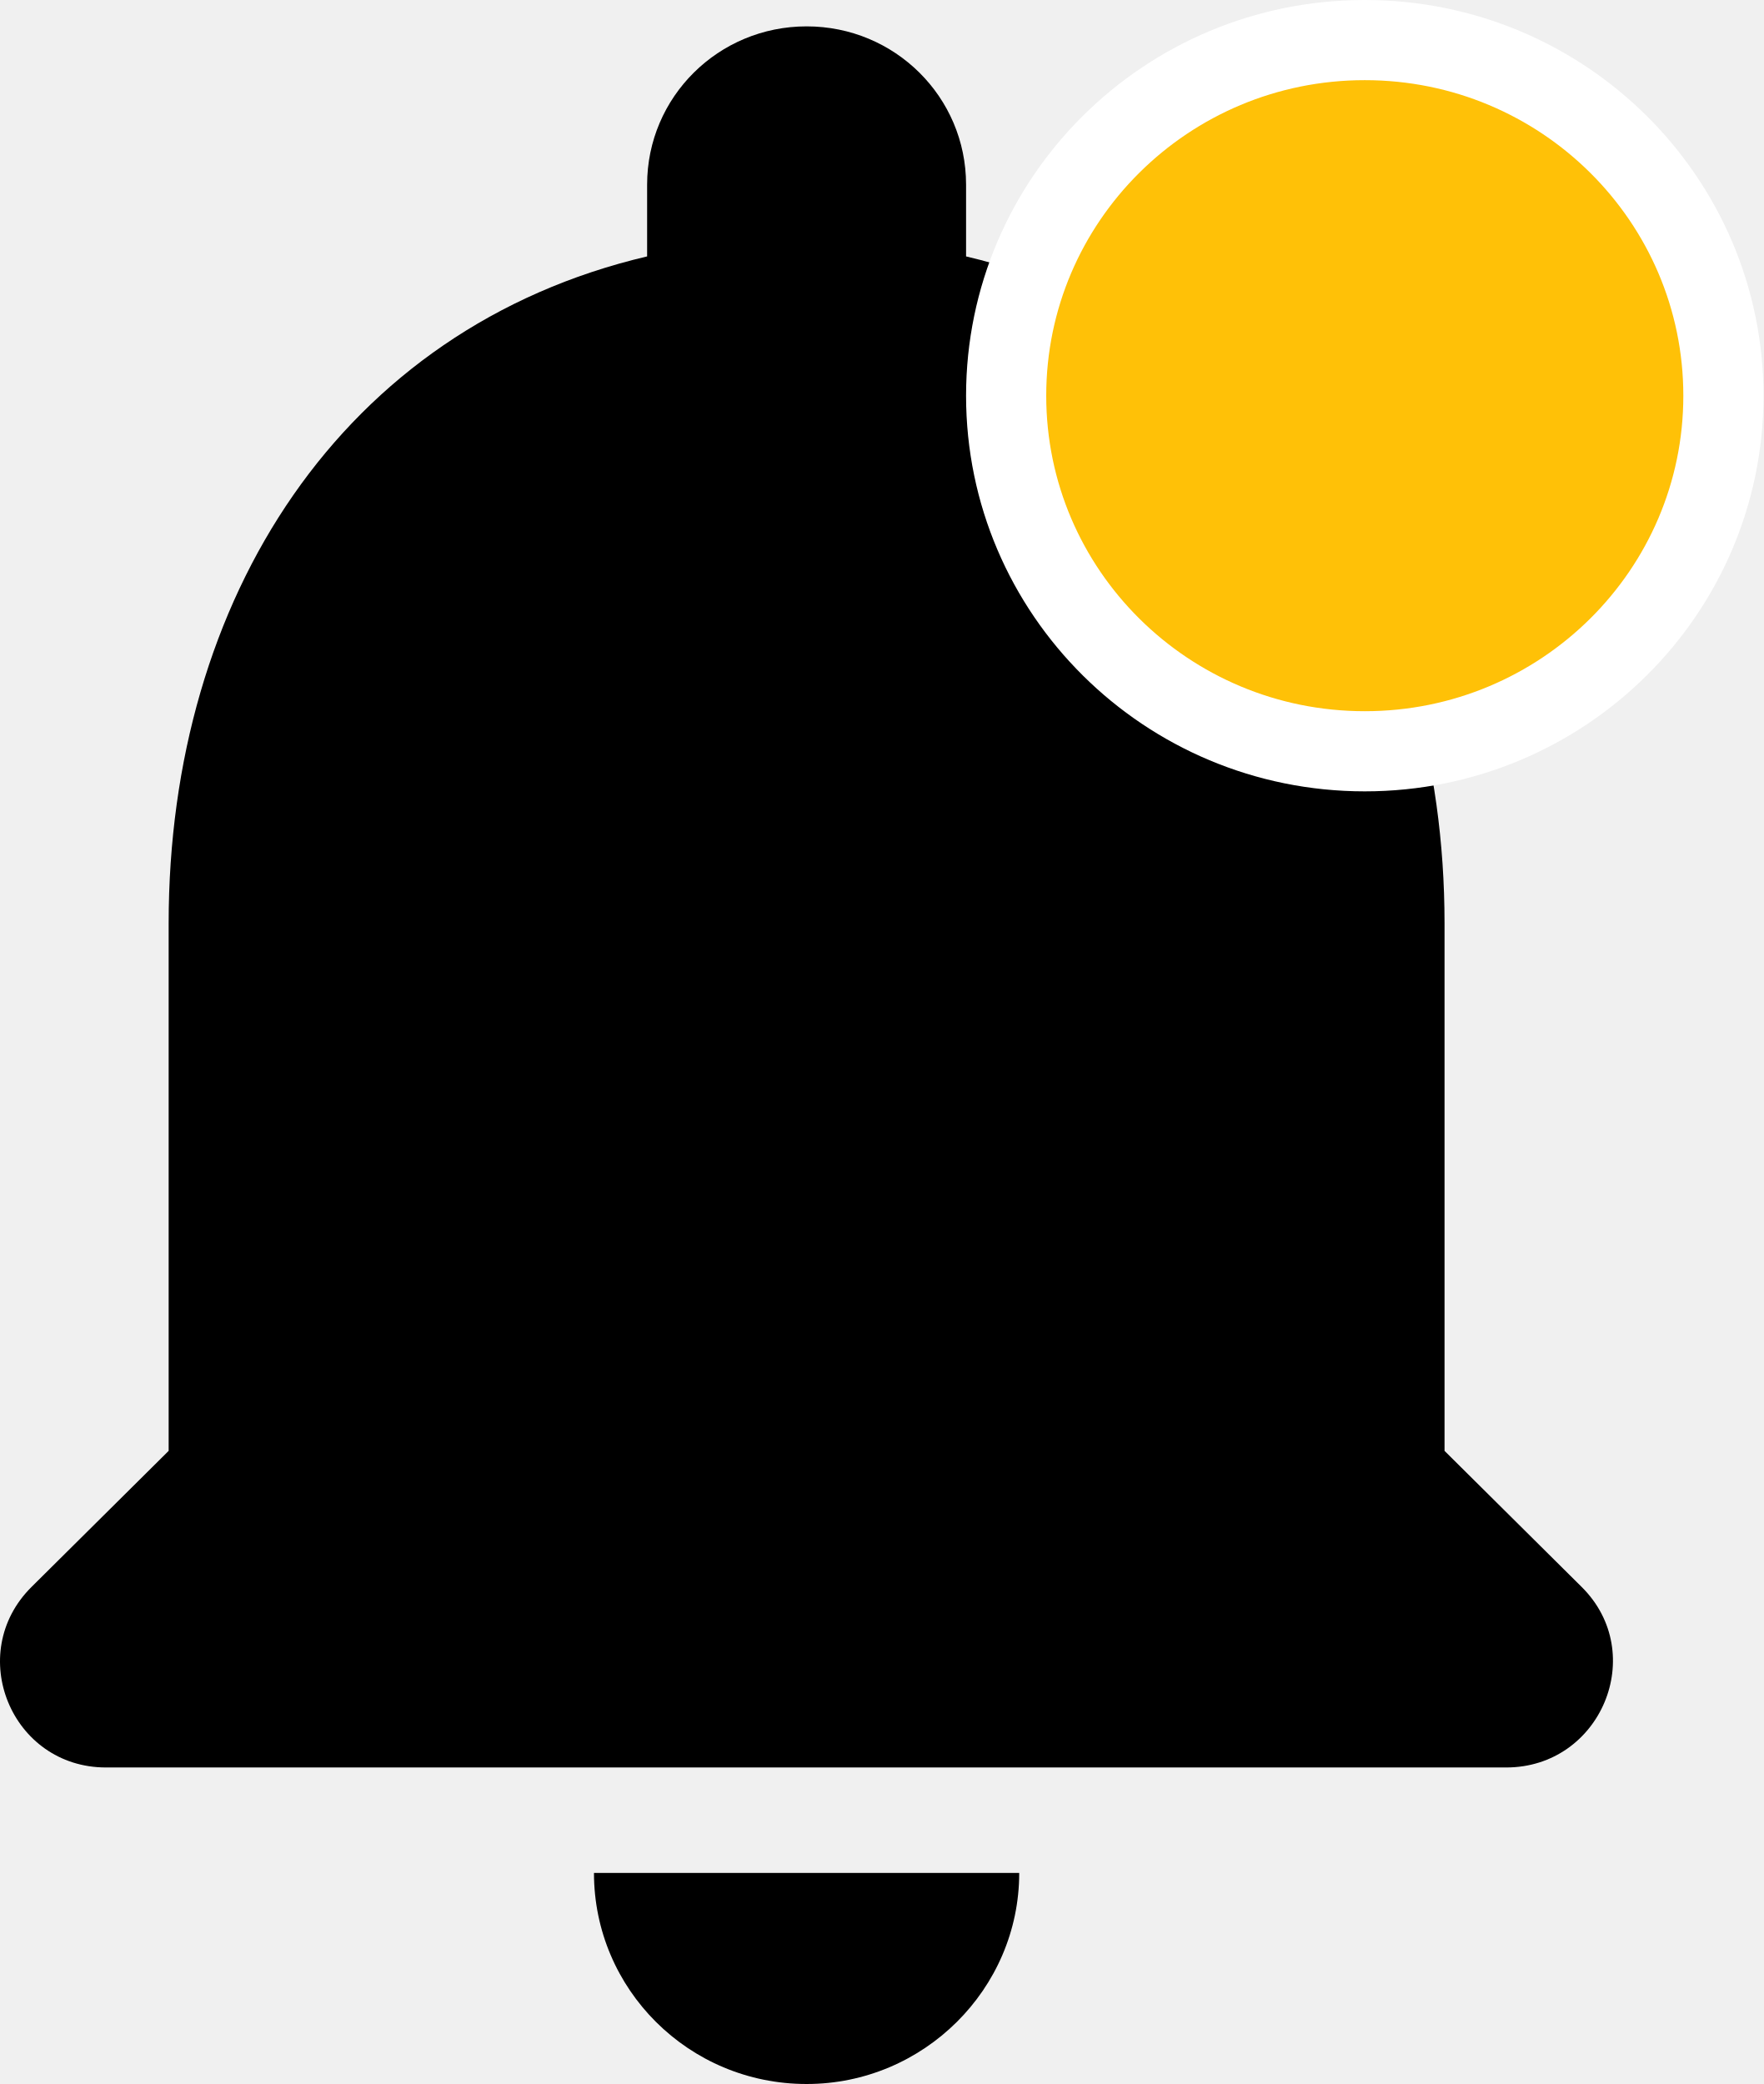
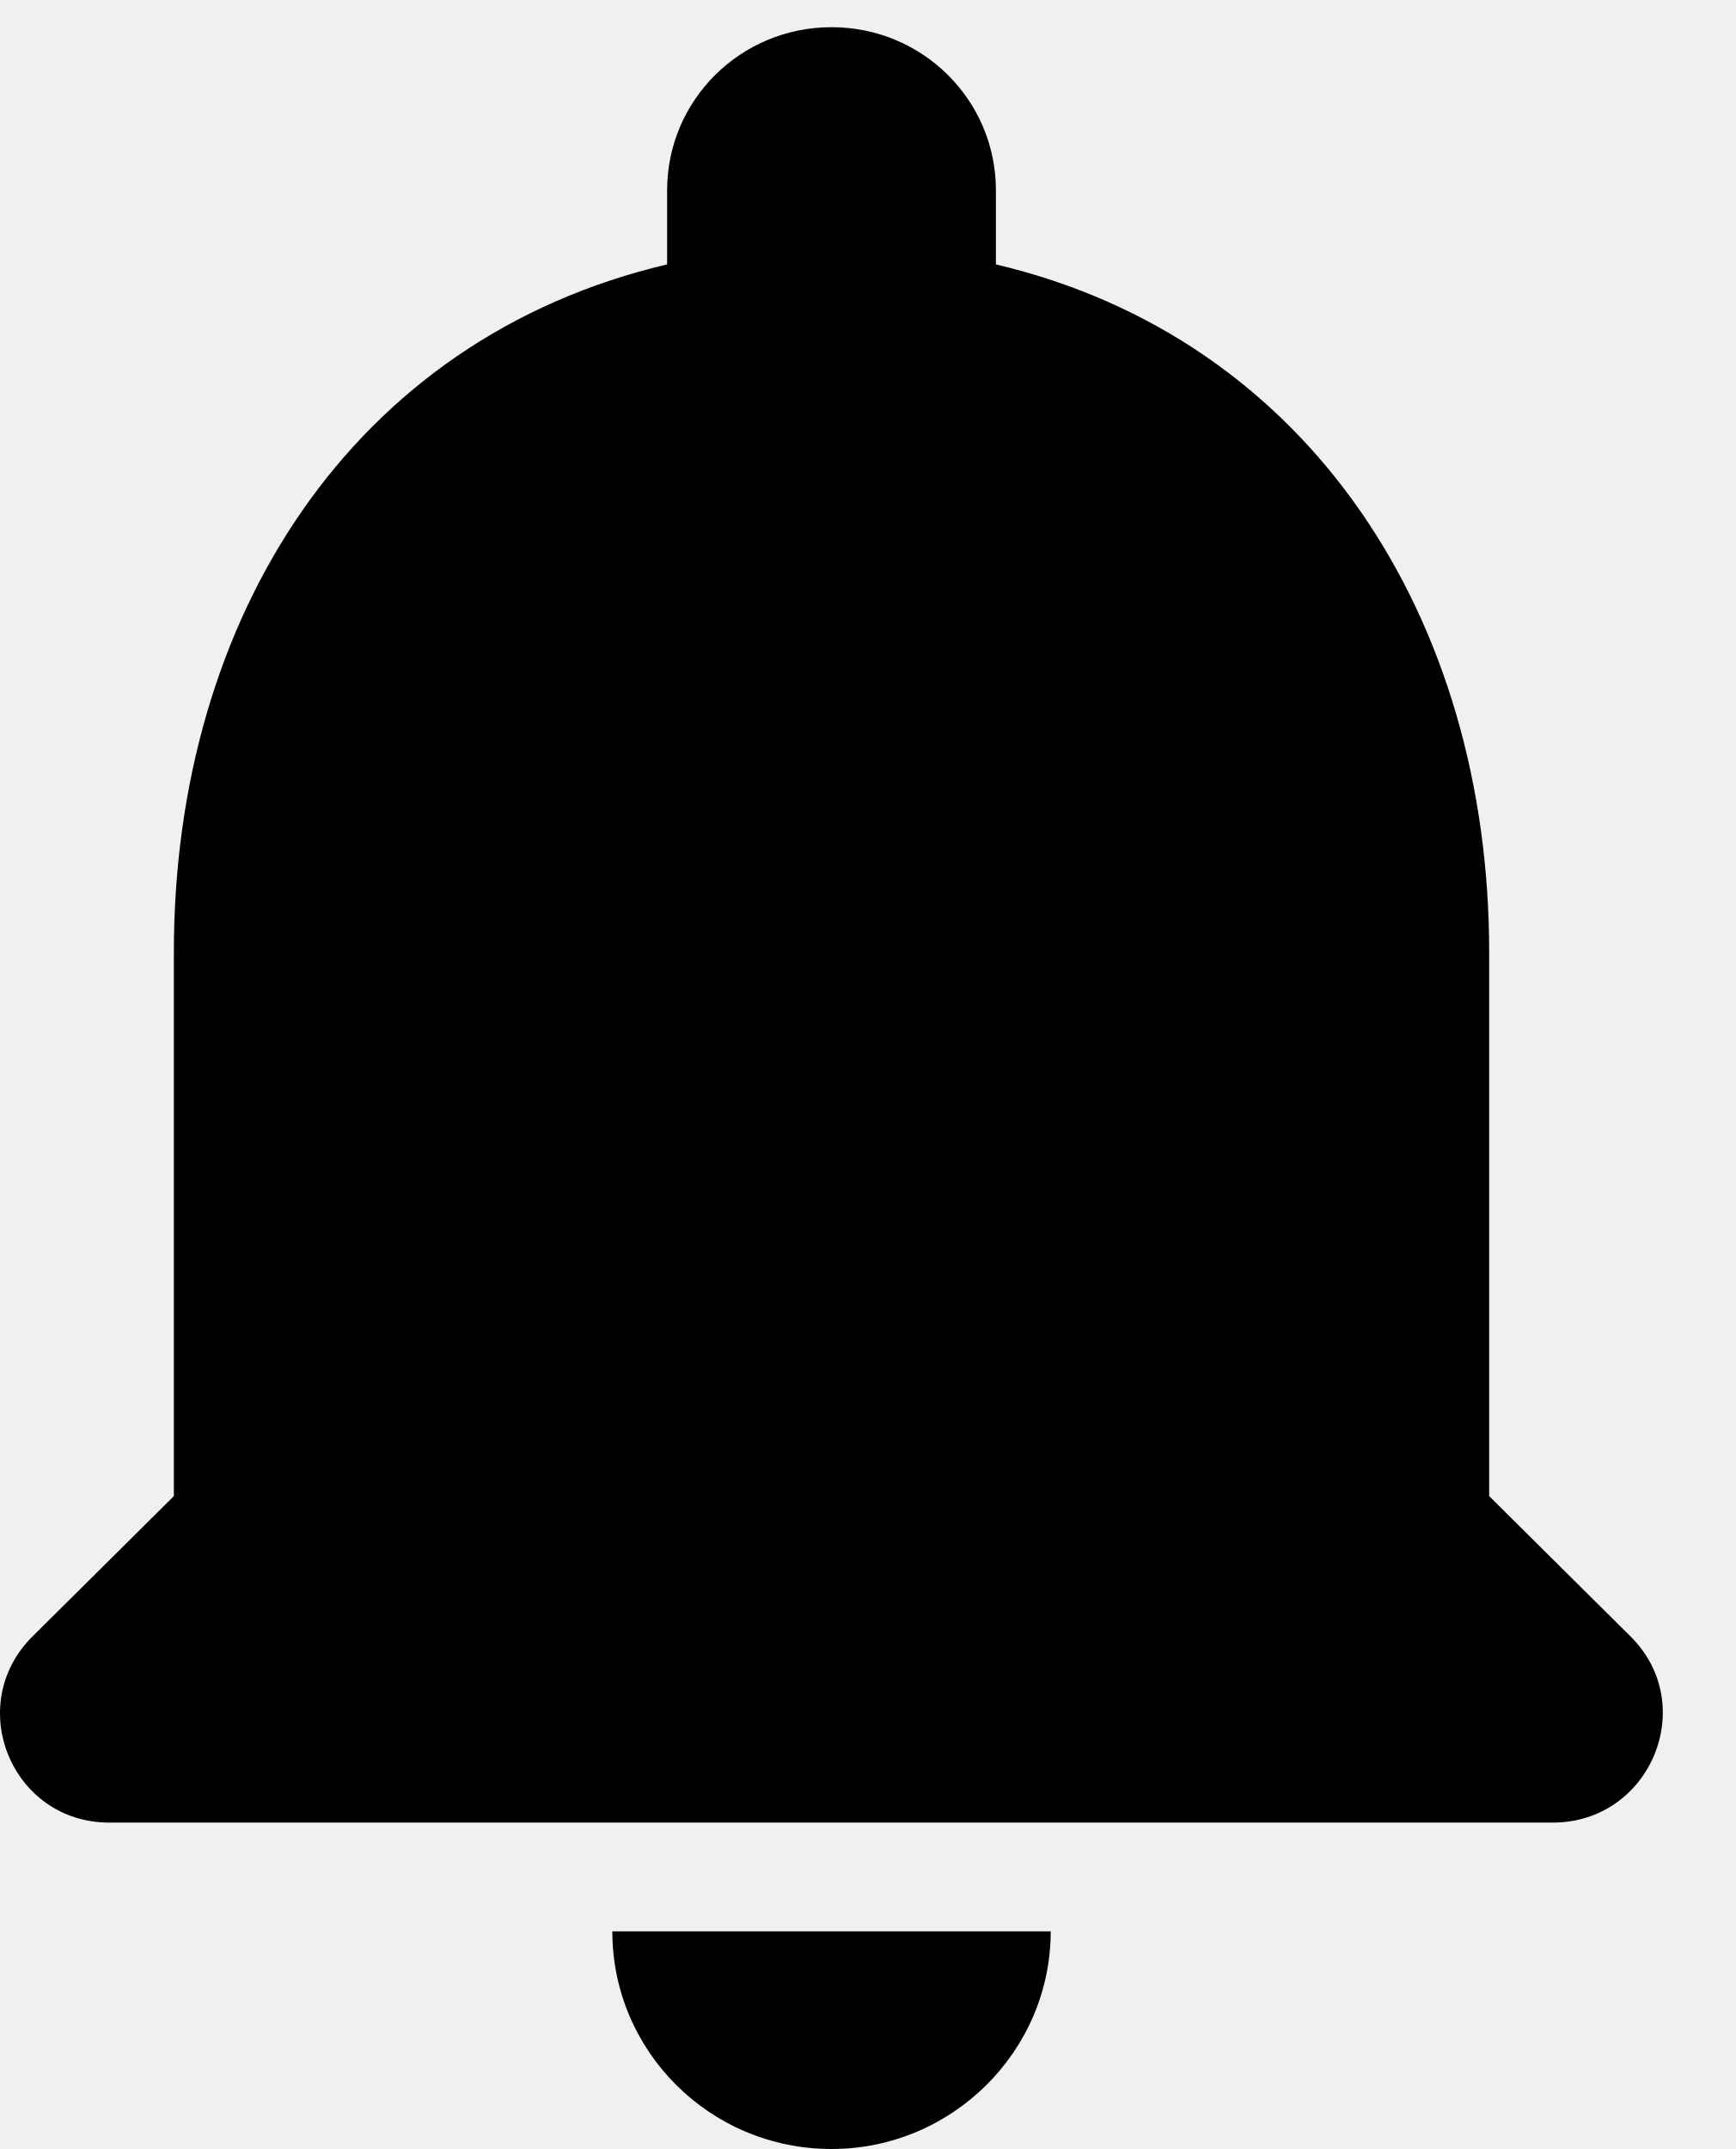
- <svg xmlns="http://www.w3.org/2000/svg" width="22" height="26" viewBox="0 0 22 26" fill="none">
-   <g id="Group 1000003888">
-     <path id="Vector" d="M10.063 26C11.522 26 12.715 24.815 12.715 23.367H7.41C7.41 24.815 8.59 26 10.063 26ZM18.021 18.101V11.519C18.021 7.478 15.846 4.094 12.052 3.199V2.304C12.052 1.211 11.164 0.329 10.063 0.329C8.962 0.329 8.073 1.211 8.073 2.304V3.199C4.266 4.094 2.104 7.464 2.104 11.519V18.101L0.393 19.799C-0.442 20.629 0.141 22.051 1.322 22.051H18.79C19.971 22.051 20.568 20.629 19.732 19.799L18.021 18.101Z" fill="black" />
-     <path id="Ellipse 124" d="M21.5 4.937C21.5 7.383 19.5 9.373 17.026 9.373C14.551 9.373 12.552 7.383 12.552 4.937C12.552 2.49 14.551 0.5 17.026 0.5C19.5 0.5 21.5 2.49 21.5 4.937Z" fill="#FFC107" stroke="white" />
-   </g>
+ <svg xmlns="http://www.w3.org/2000/svg" width="21" height="26" viewBox="0 0 21 26" fill="none">
+   <path d="M10.063 26C11.522 26 12.715 24.815 12.715 23.367H7.41C7.41 24.815 8.59 26 10.063 26ZM18.021 18.101V11.519C18.021 7.478 15.846 4.094 12.052 3.199V2.304C12.052 1.211 11.164 0.329 10.063 0.329C8.962 0.329 8.073 1.211 8.073 2.304V3.199C4.266 4.094 2.104 7.464 2.104 11.519V18.101L0.393 19.799C-0.442 20.629 0.141 22.051 1.322 22.051H18.79C19.971 22.051 20.568 20.629 19.732 19.799L18.021 18.101Z" fill="black" />
</svg>
